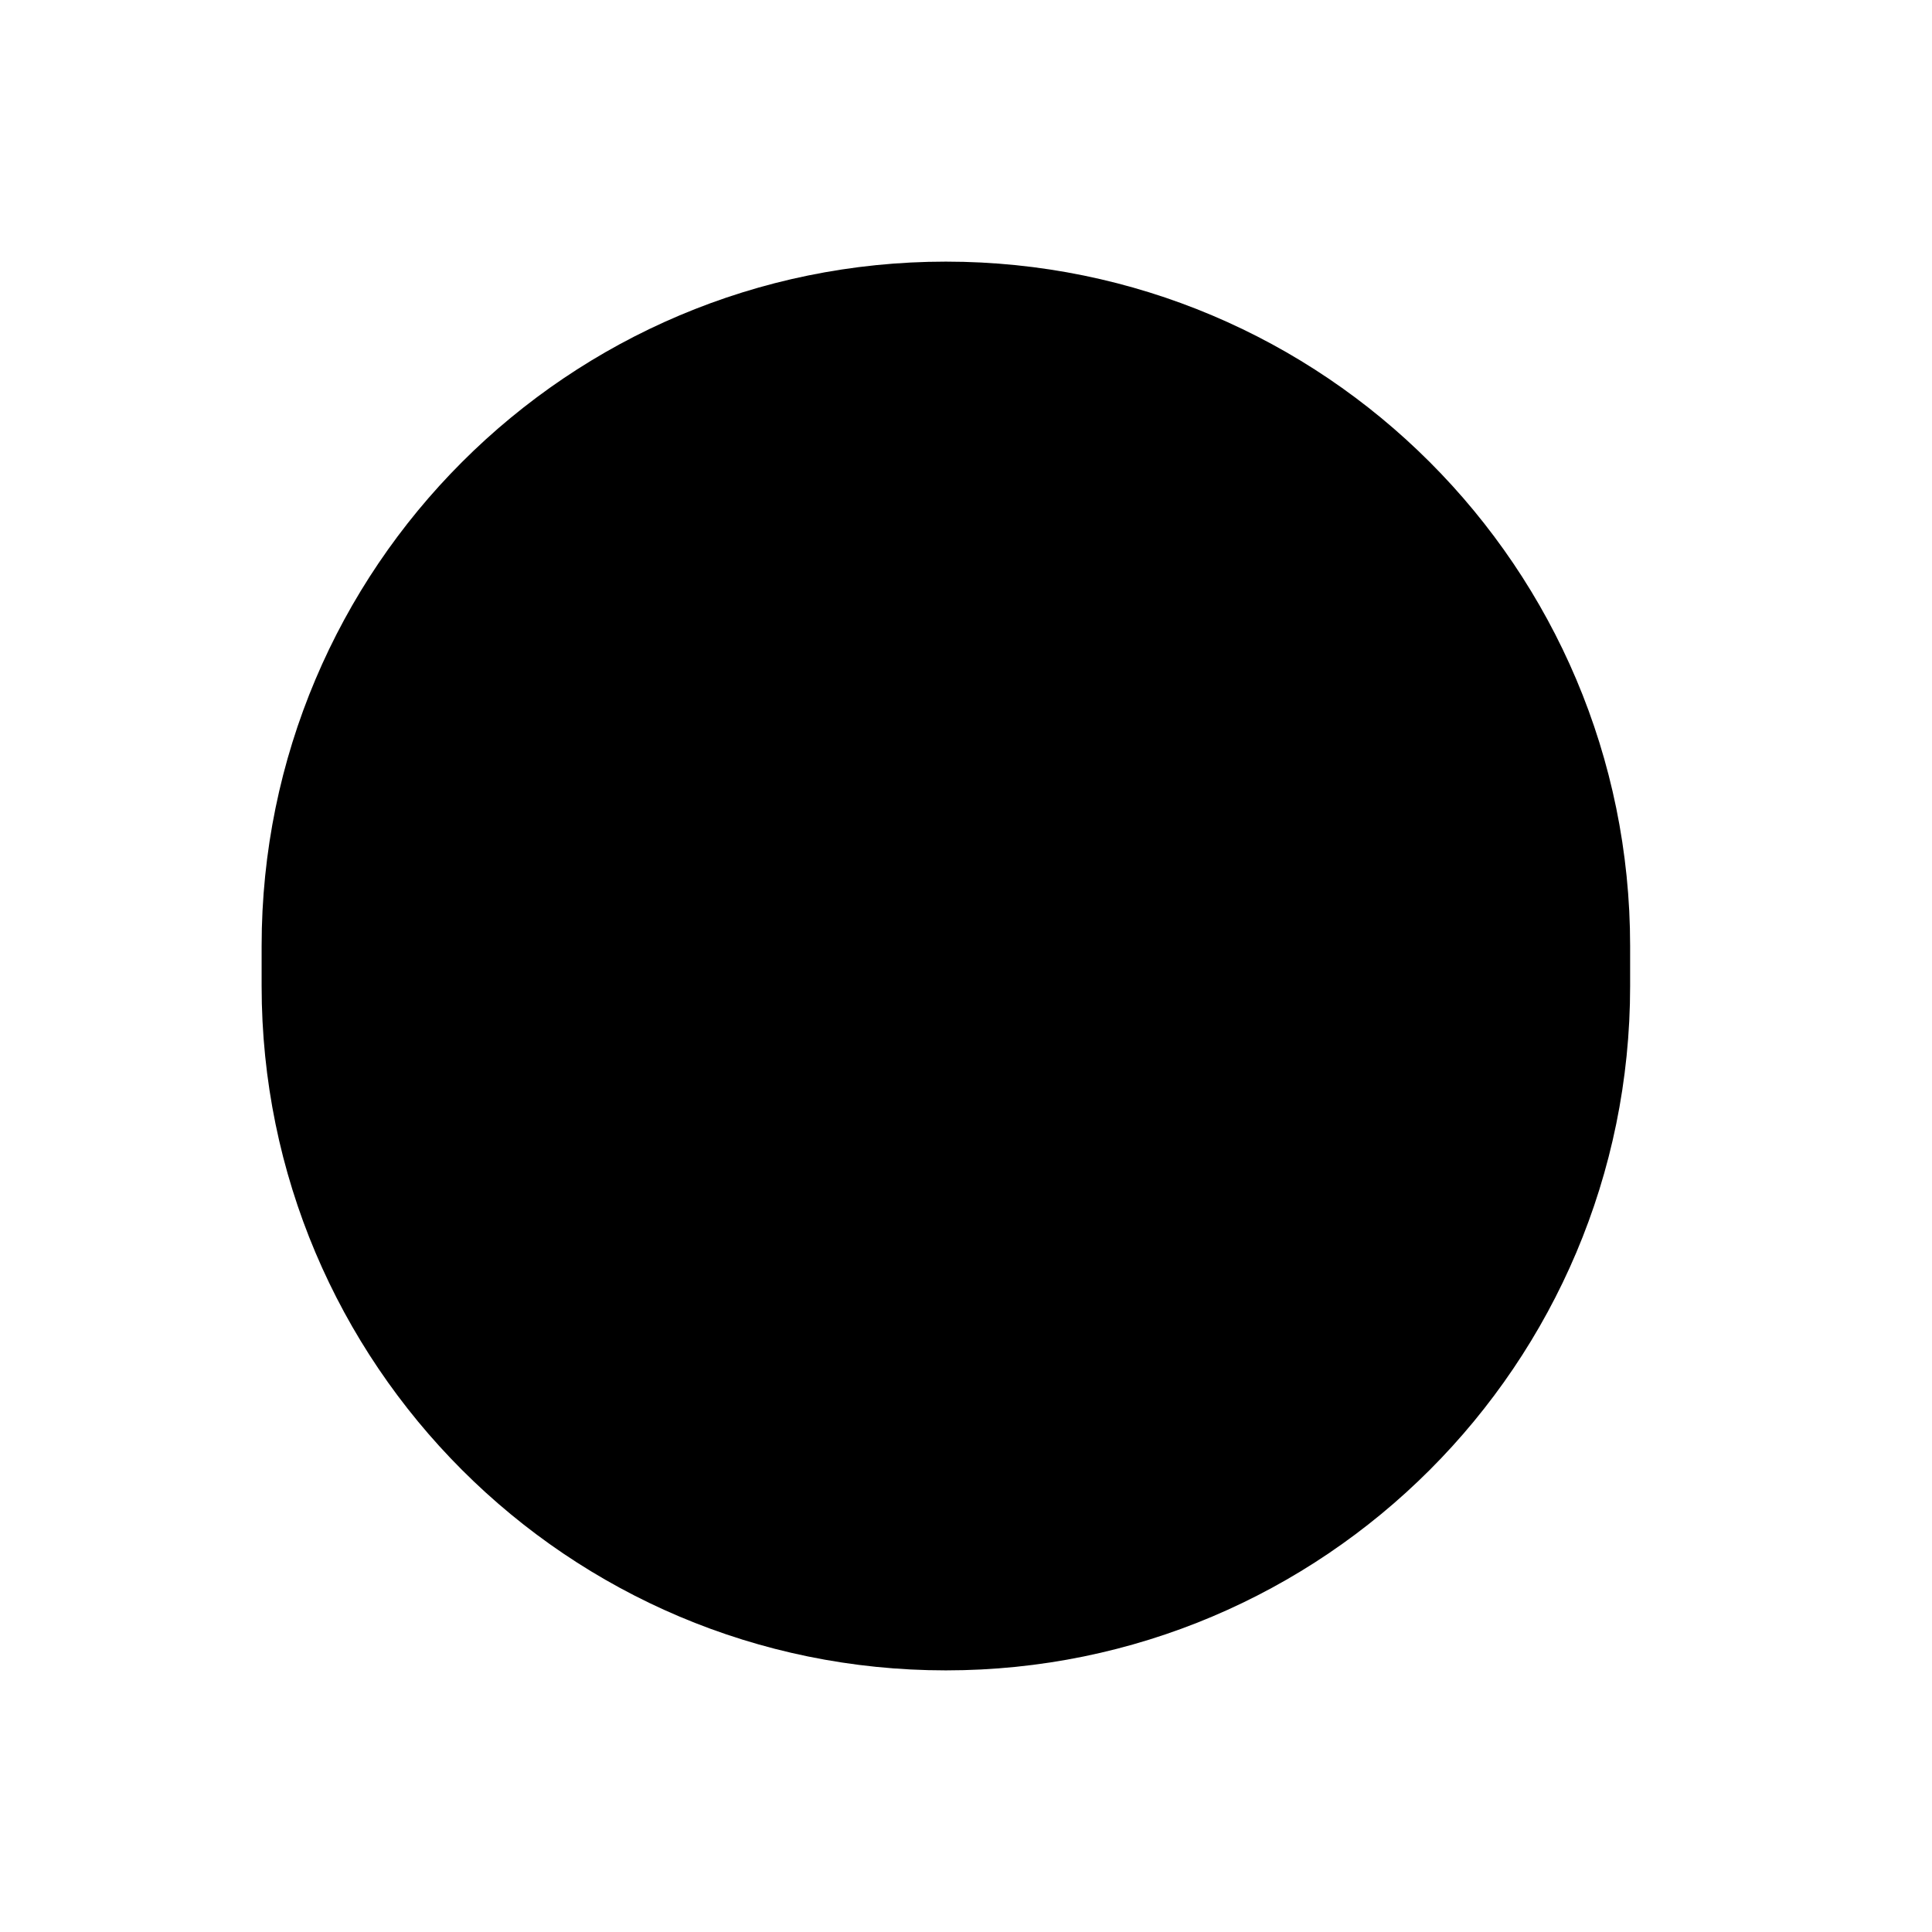
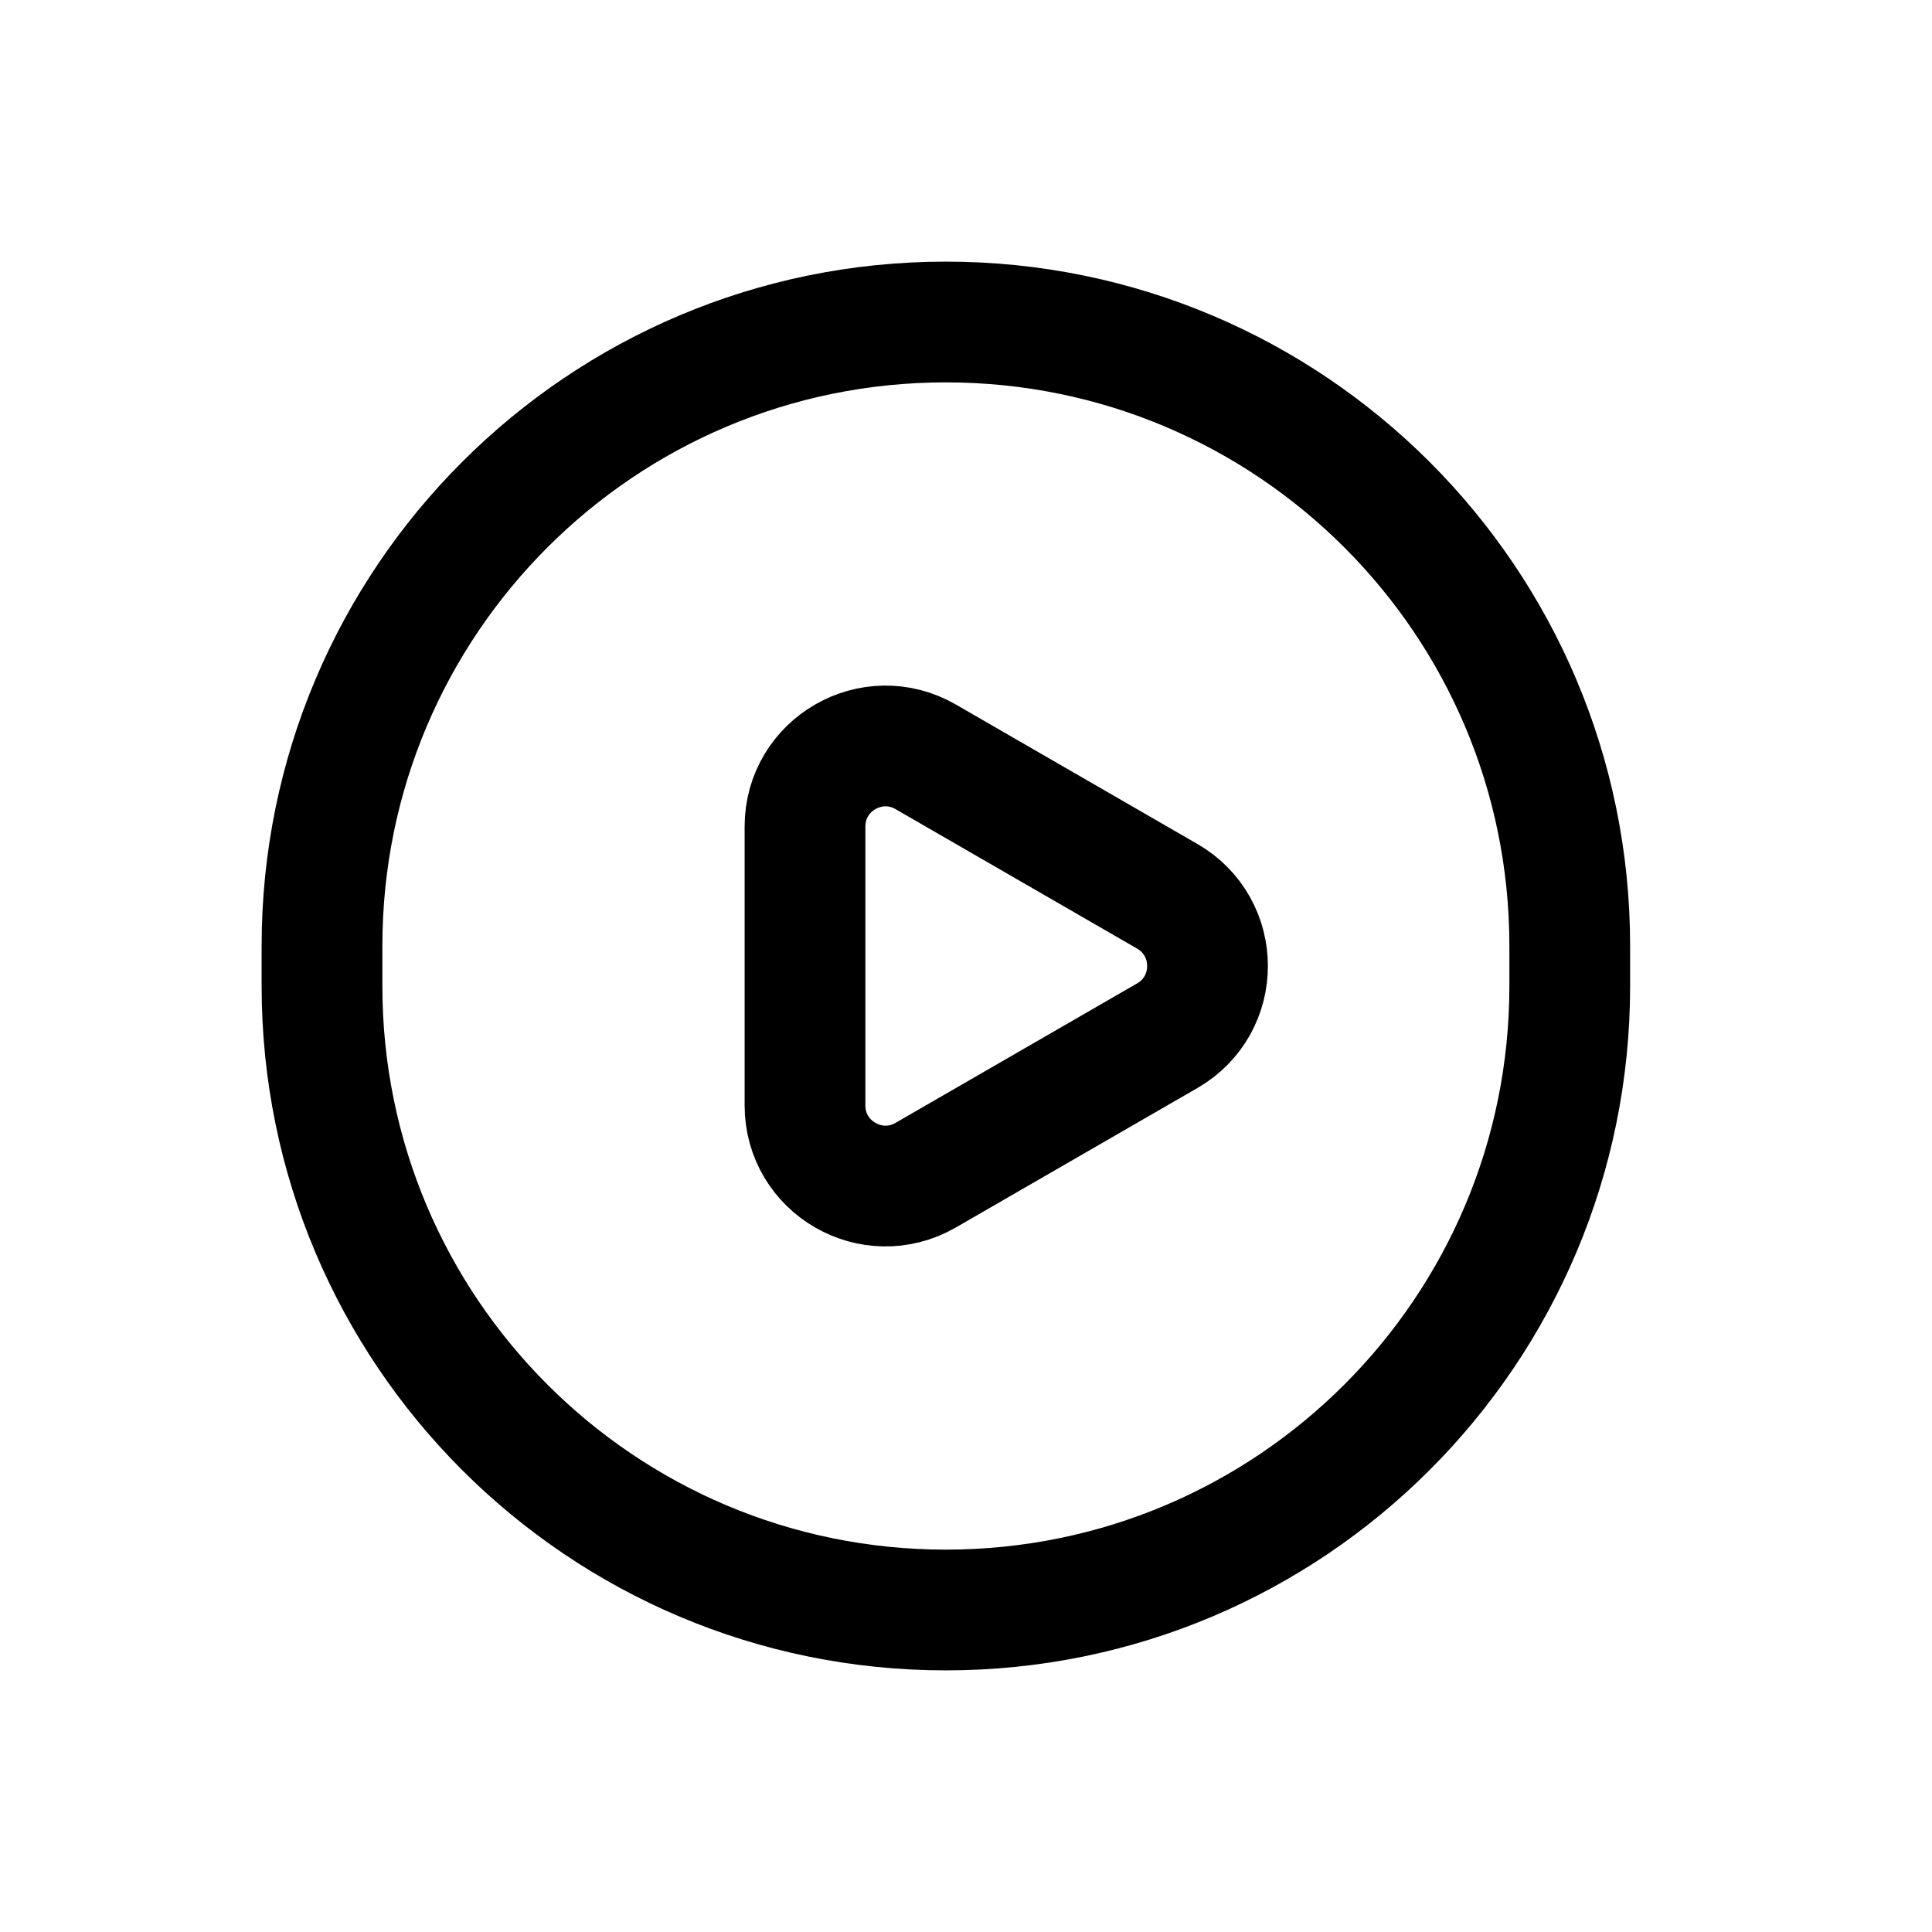
- <svg xmlns="http://www.w3.org/2000/svg" width="30" height="30" viewBox="0 0 24 24" stroke="currentColor">
+ <svg xmlns="http://www.w3.org/2000/svg" width="30" height="30" viewBox="0 0 24 24" fill="none" stroke="currentColor">
  <rect x="4" y="4" width="15.5" height="16" rx="7.75" stroke-width="1.5" stroke-linejoin="round" />
  <path d="M14.5 12.866C15.167 12.481 15.167 11.519 14.5 11.134L11.5 9.402C10.833 9.017 10 9.498 10 10.268V13.732C10 14.502 10.833 14.983 11.5 14.598L14.5 12.866Z" stroke-width="1.5" stroke-linejoin="round" />
</svg>
